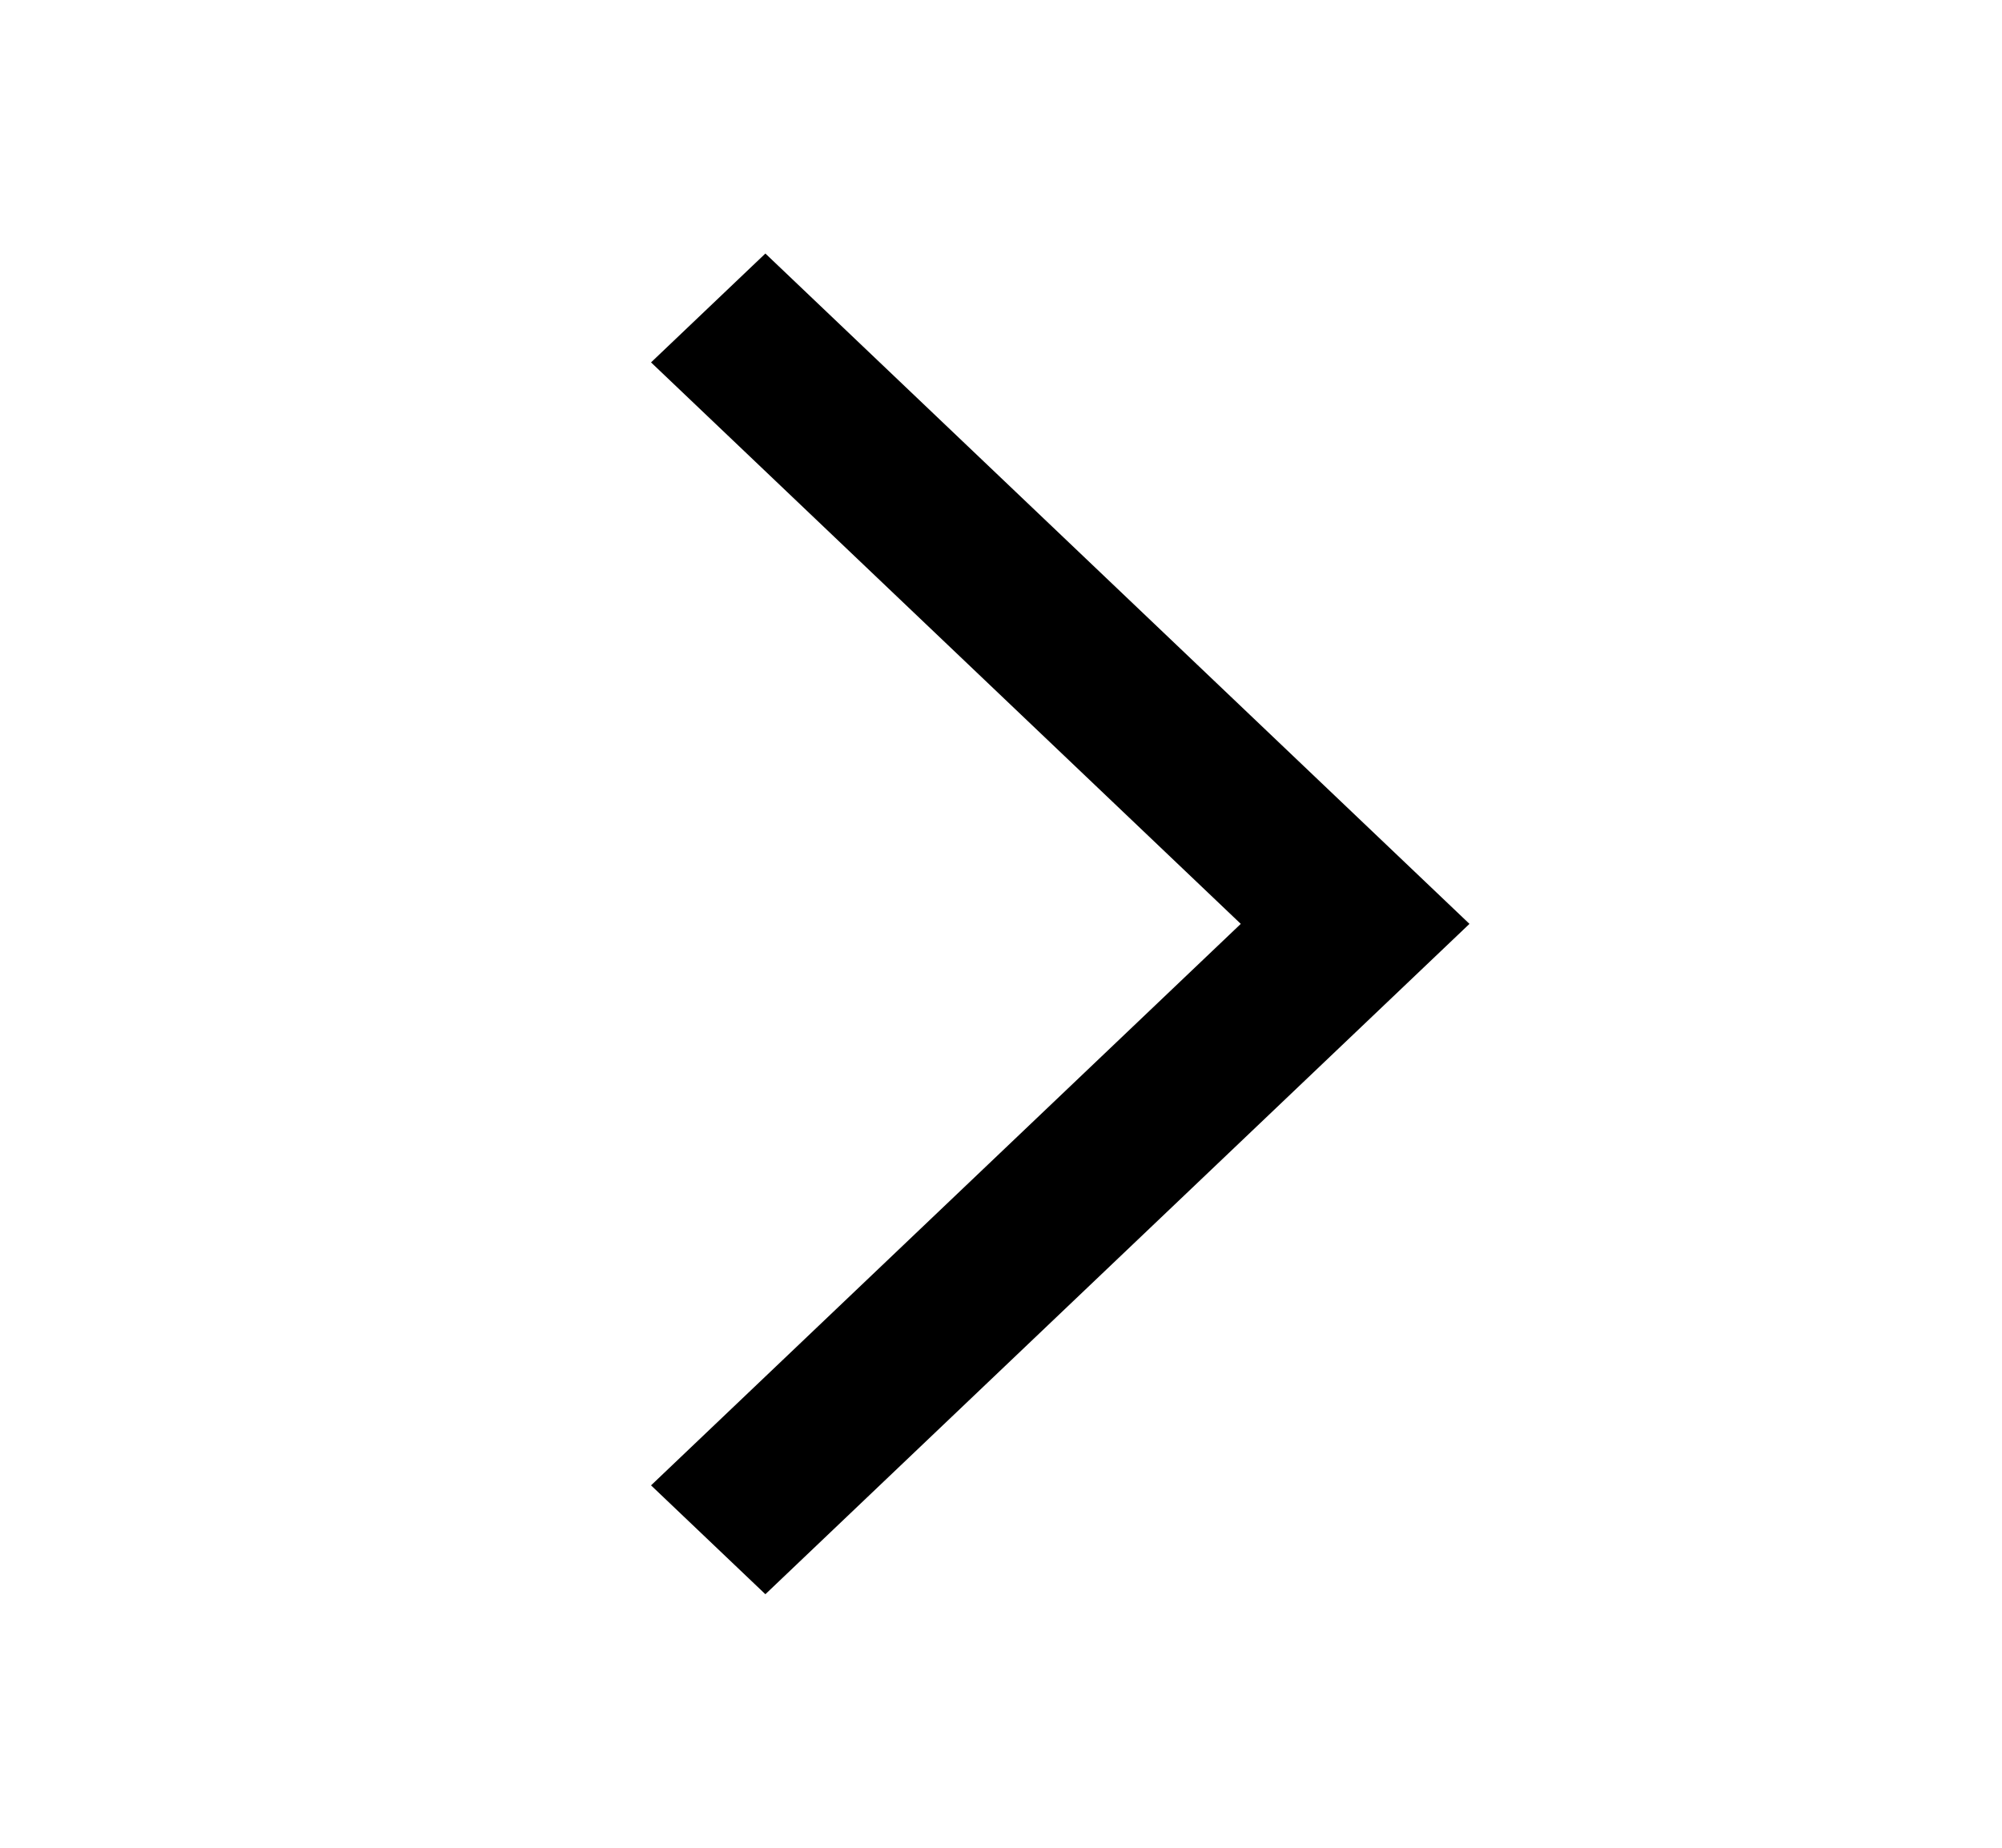
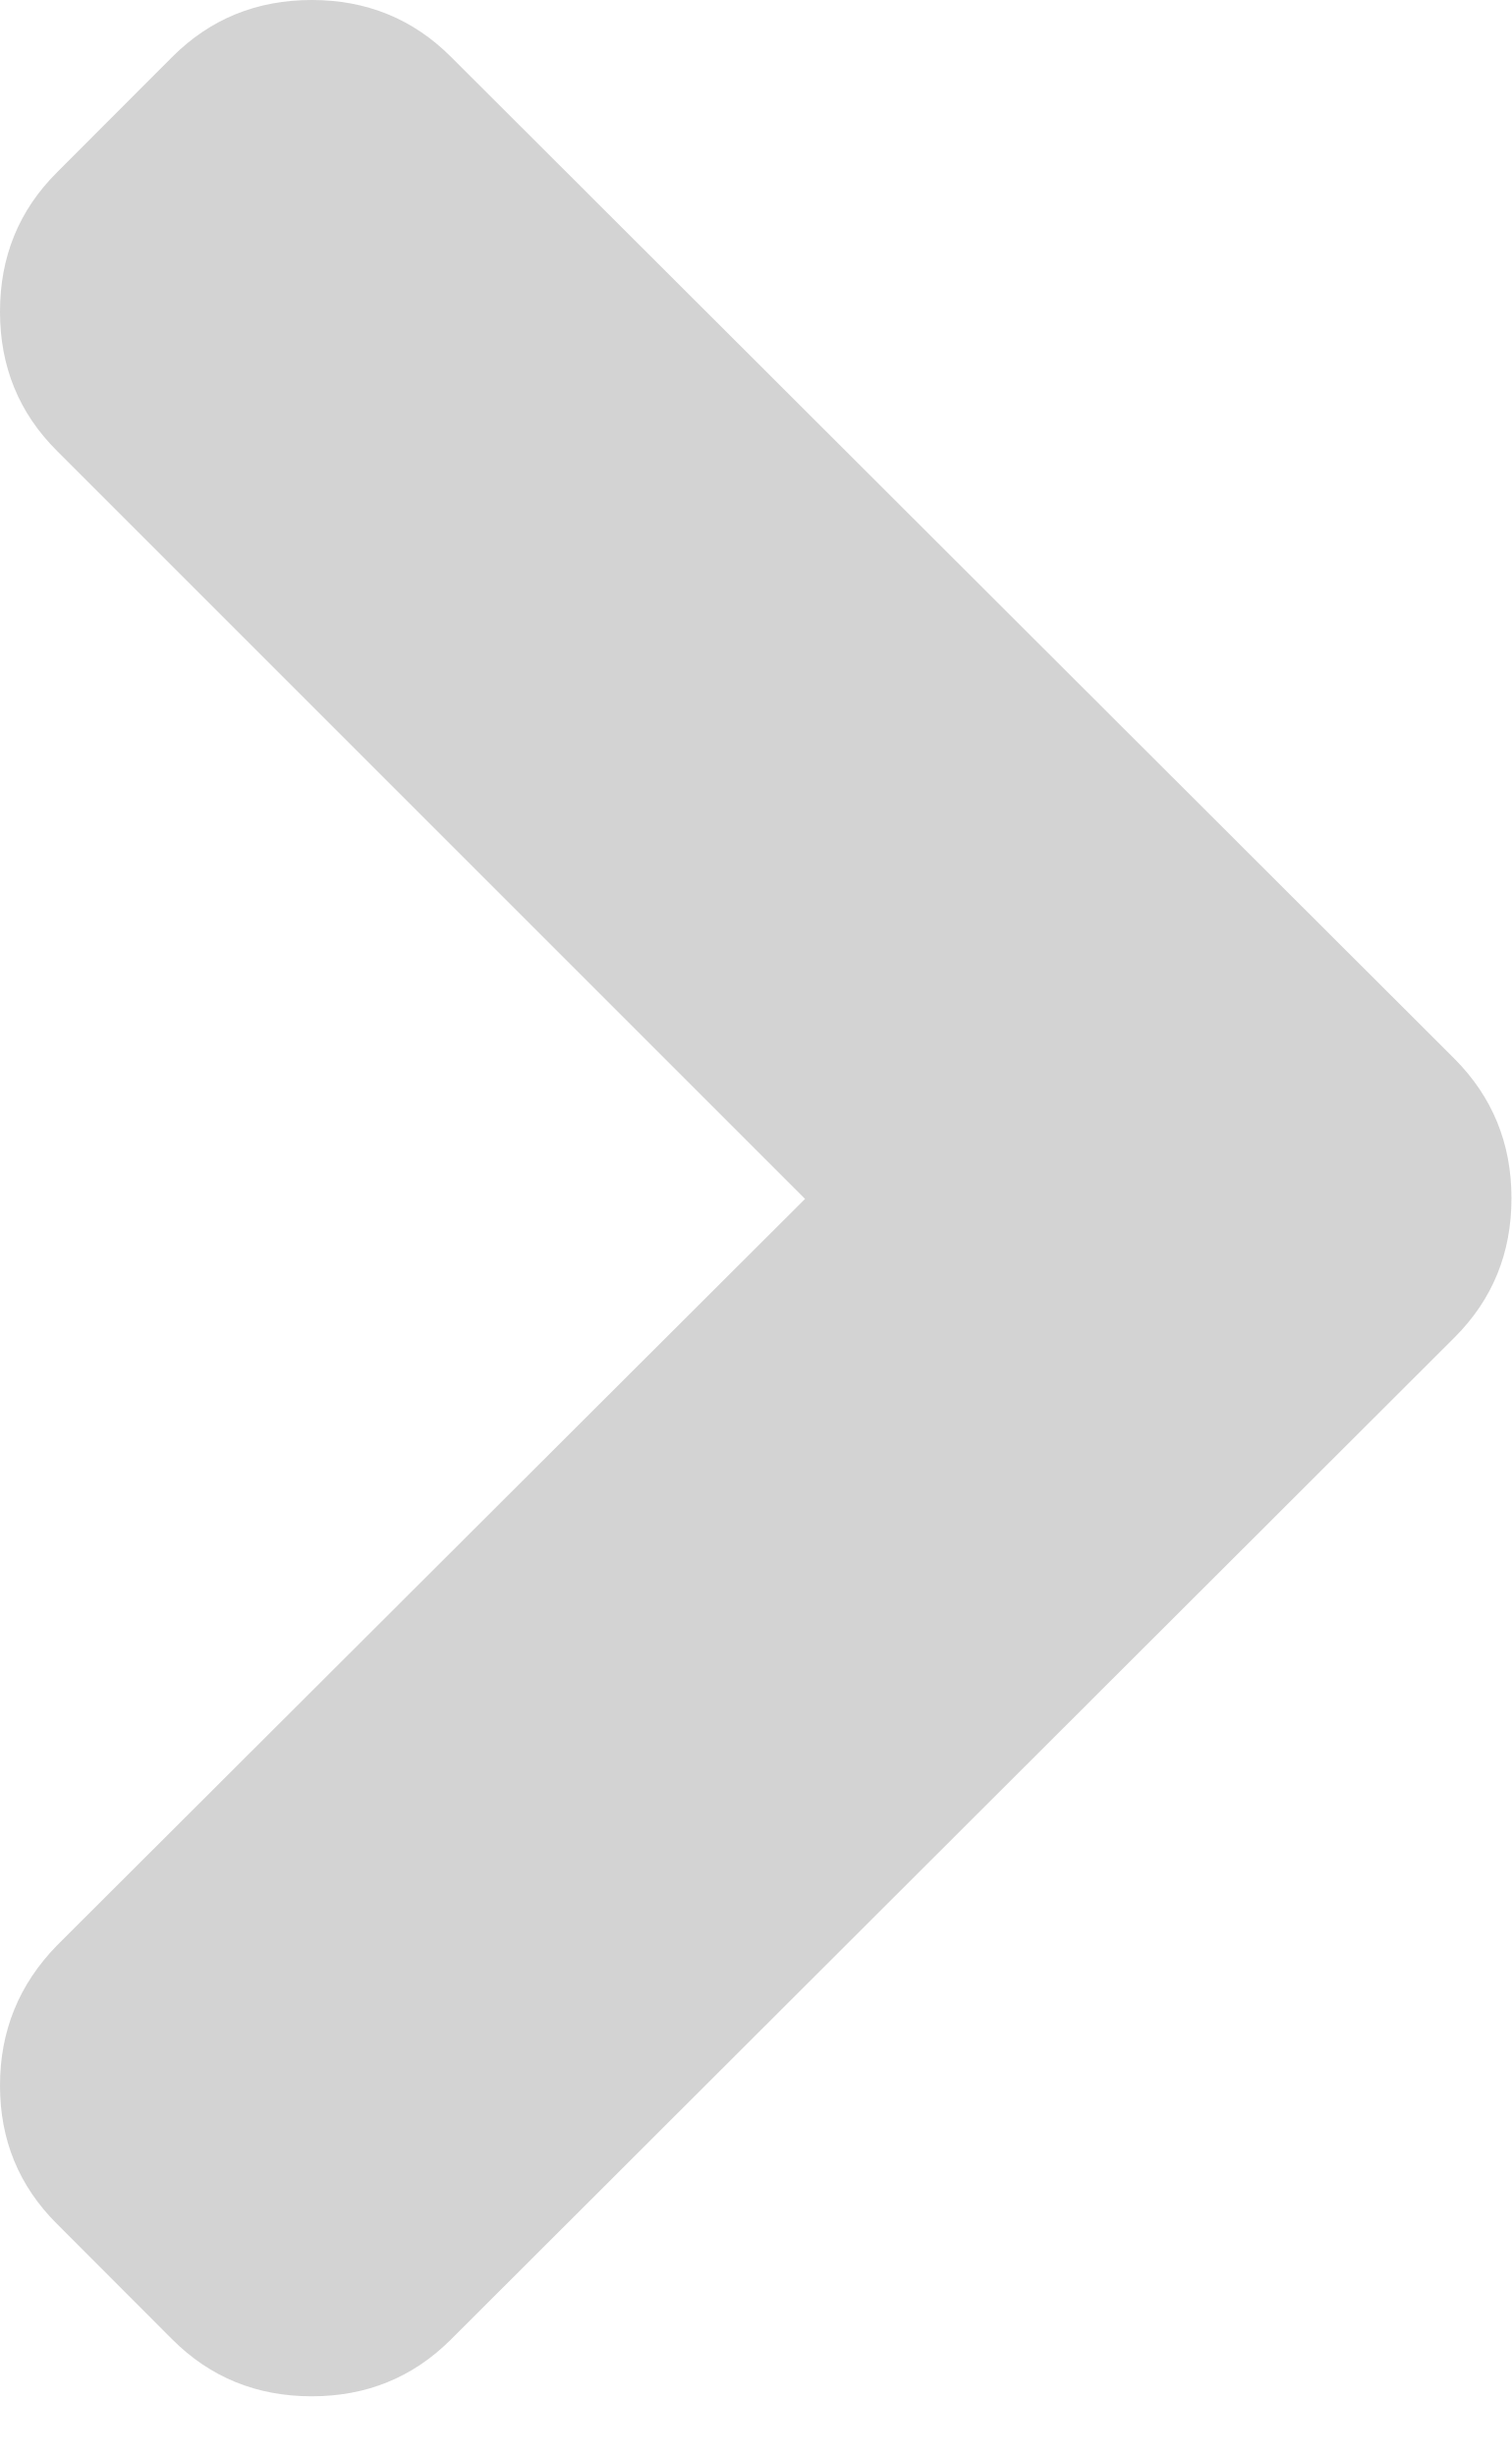
- <svg xmlns="http://www.w3.org/2000/svg" width="26" height="24" viewBox="0 0 26 24" fill="none">
-   <path fill-rule="evenodd" clip-rule="evenodd" d="M16.114 12L8.455 4.707L9.94 3.293L19.084 12L9.94 20.707L8.455 19.293L16.114 12Z" fill="black" />
+ <svg xmlns="http://www.w3.org/2000/svg" width="8" height="13" viewBox="0 0 8 13" fill="none">
+   <path opacity="0.2" d="M4.261 6.346L0.302 2.387C0.1 2.186 0 1.94 0 1.65C0 1.359 0.1 1.113 0.302 0.912L0.912 0.301C1.113 0.1 1.359 0 1.65 0C1.94 0 2.186 0.1 2.387 0.301L7.699 5.605C7.899 5.806 8 6.052 8 6.342C8 6.633 7.9 6.878 7.699 7.079L2.387 12.383C2.186 12.584 1.94 12.684 1.65 12.684C1.359 12.684 1.113 12.584 0.912 12.383L0.302 11.772C0.1 11.571 2.76566e-05 11.327 2.76566e-05 11.039C2.76566e-05 10.751 0.1 10.504 0.302 10.297L4.261 6.346Z" fill="#222222" />
</svg>
